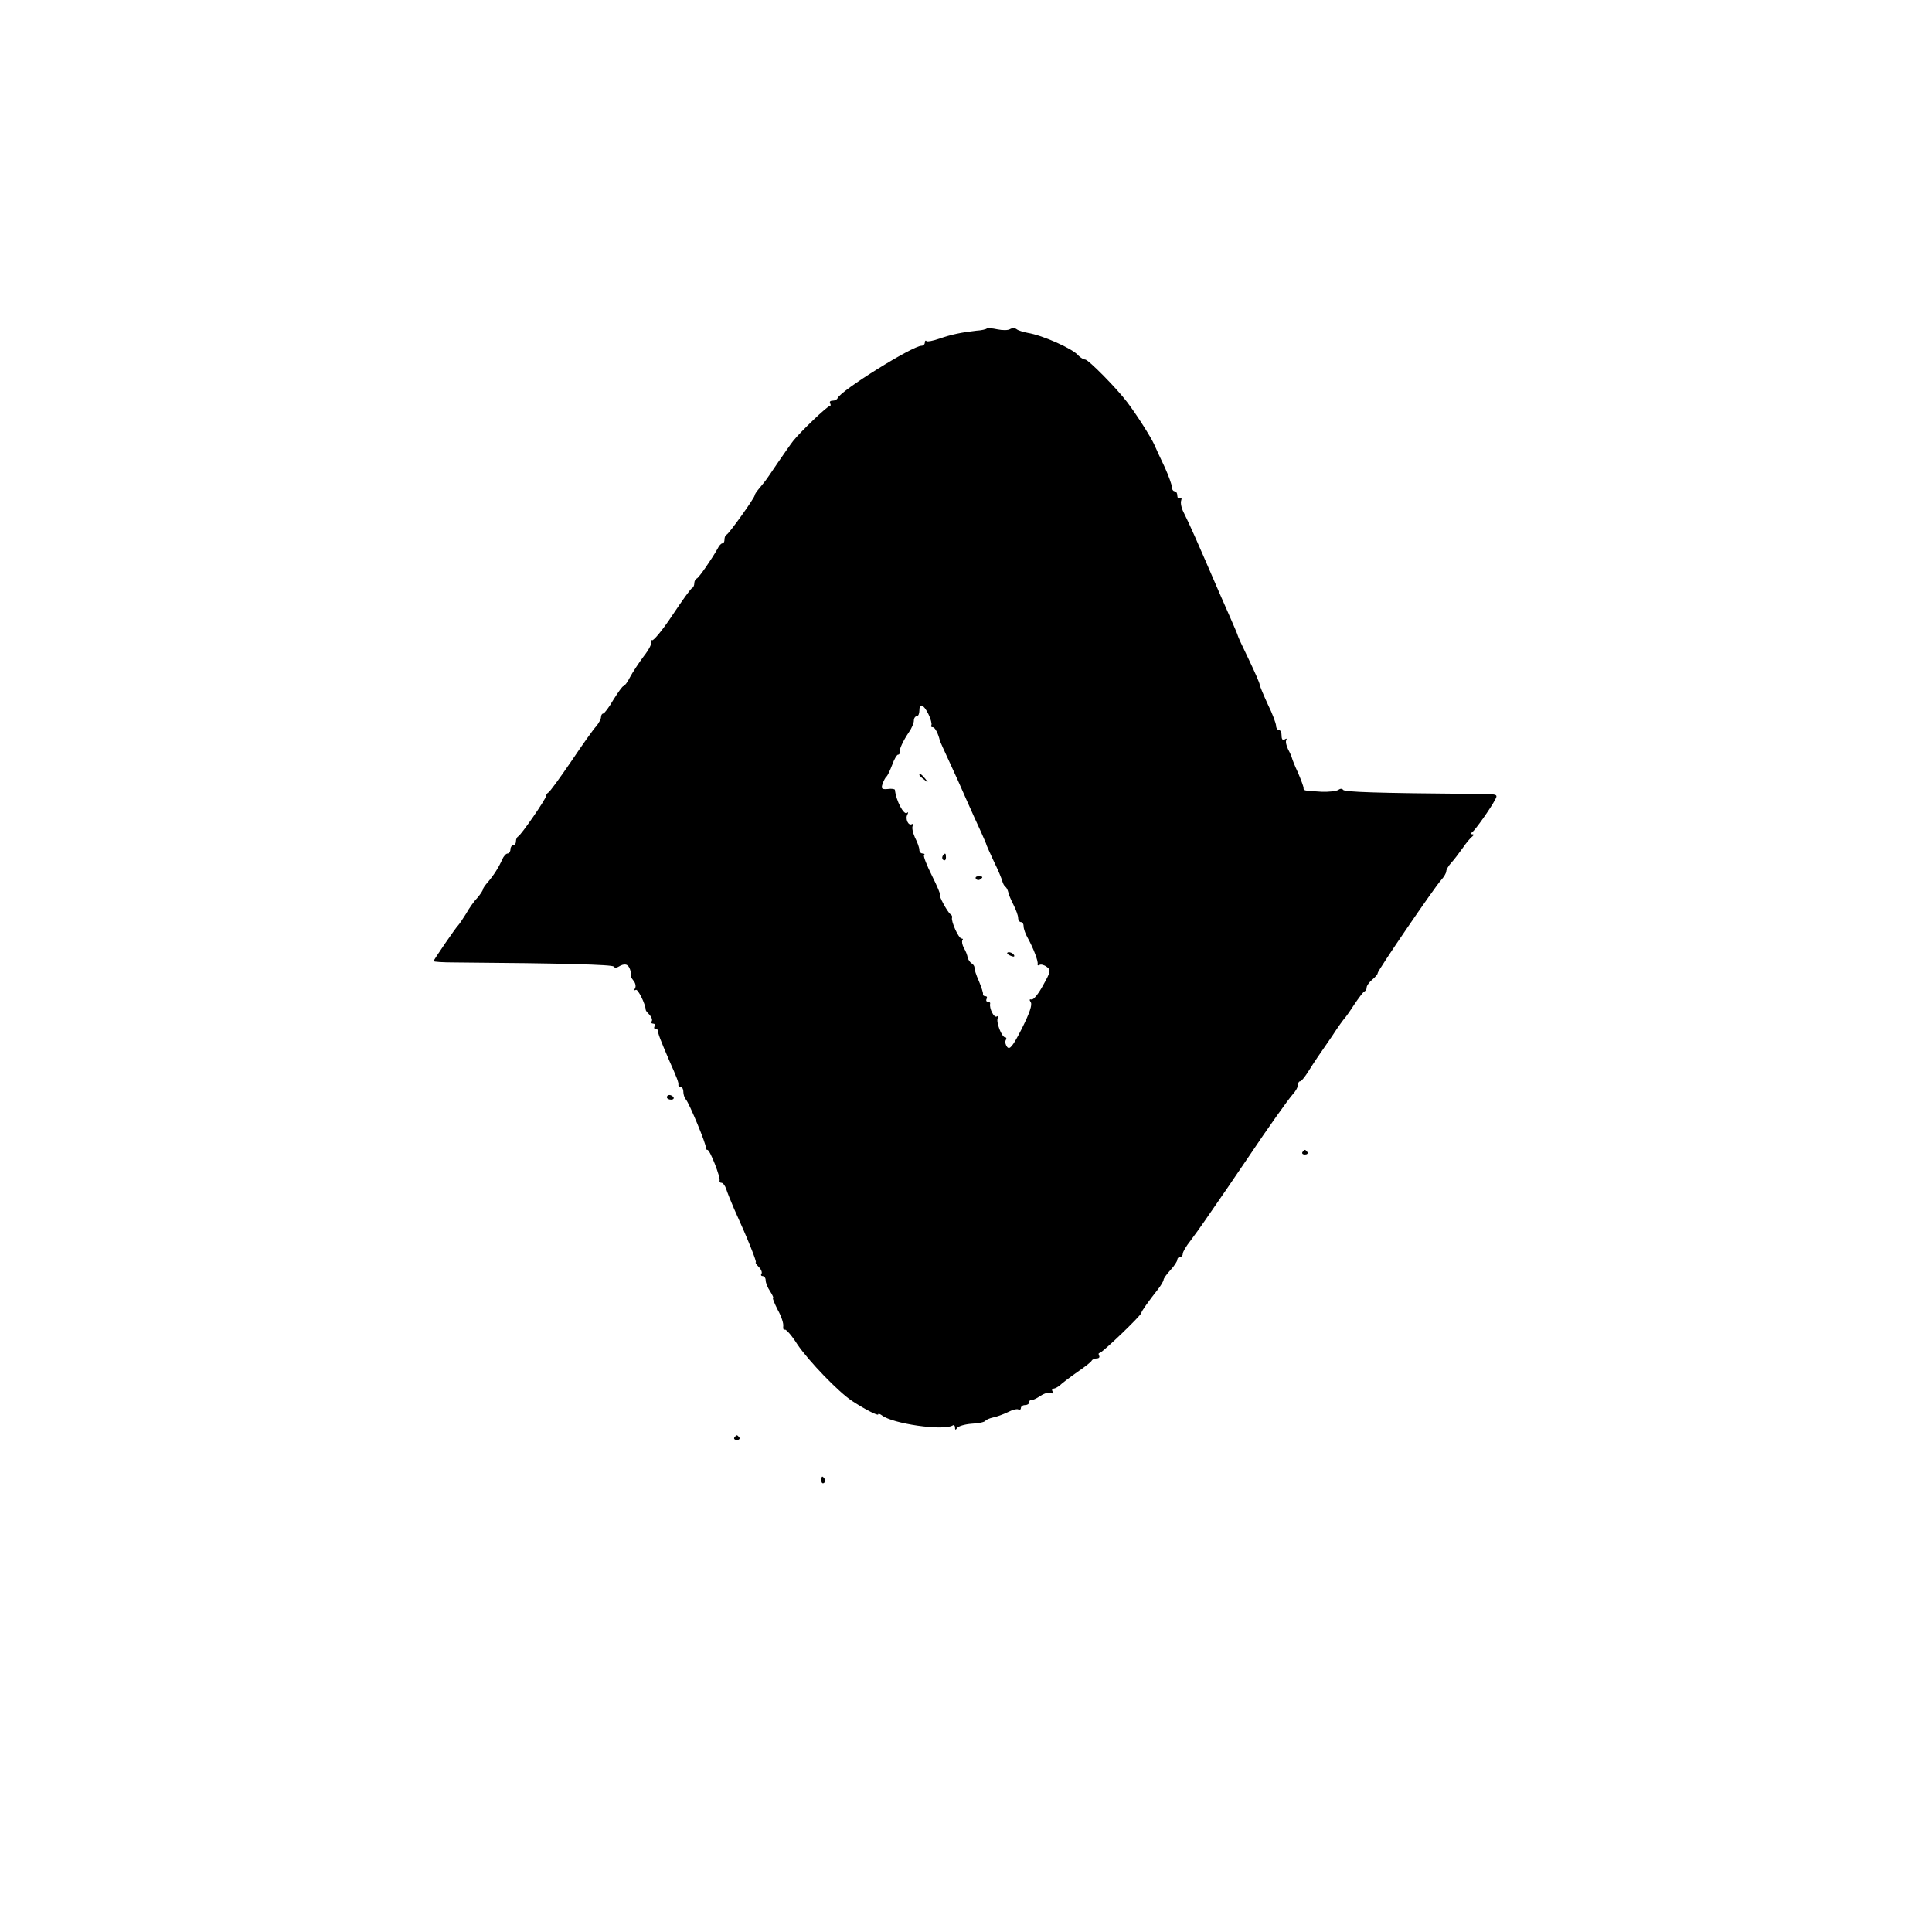
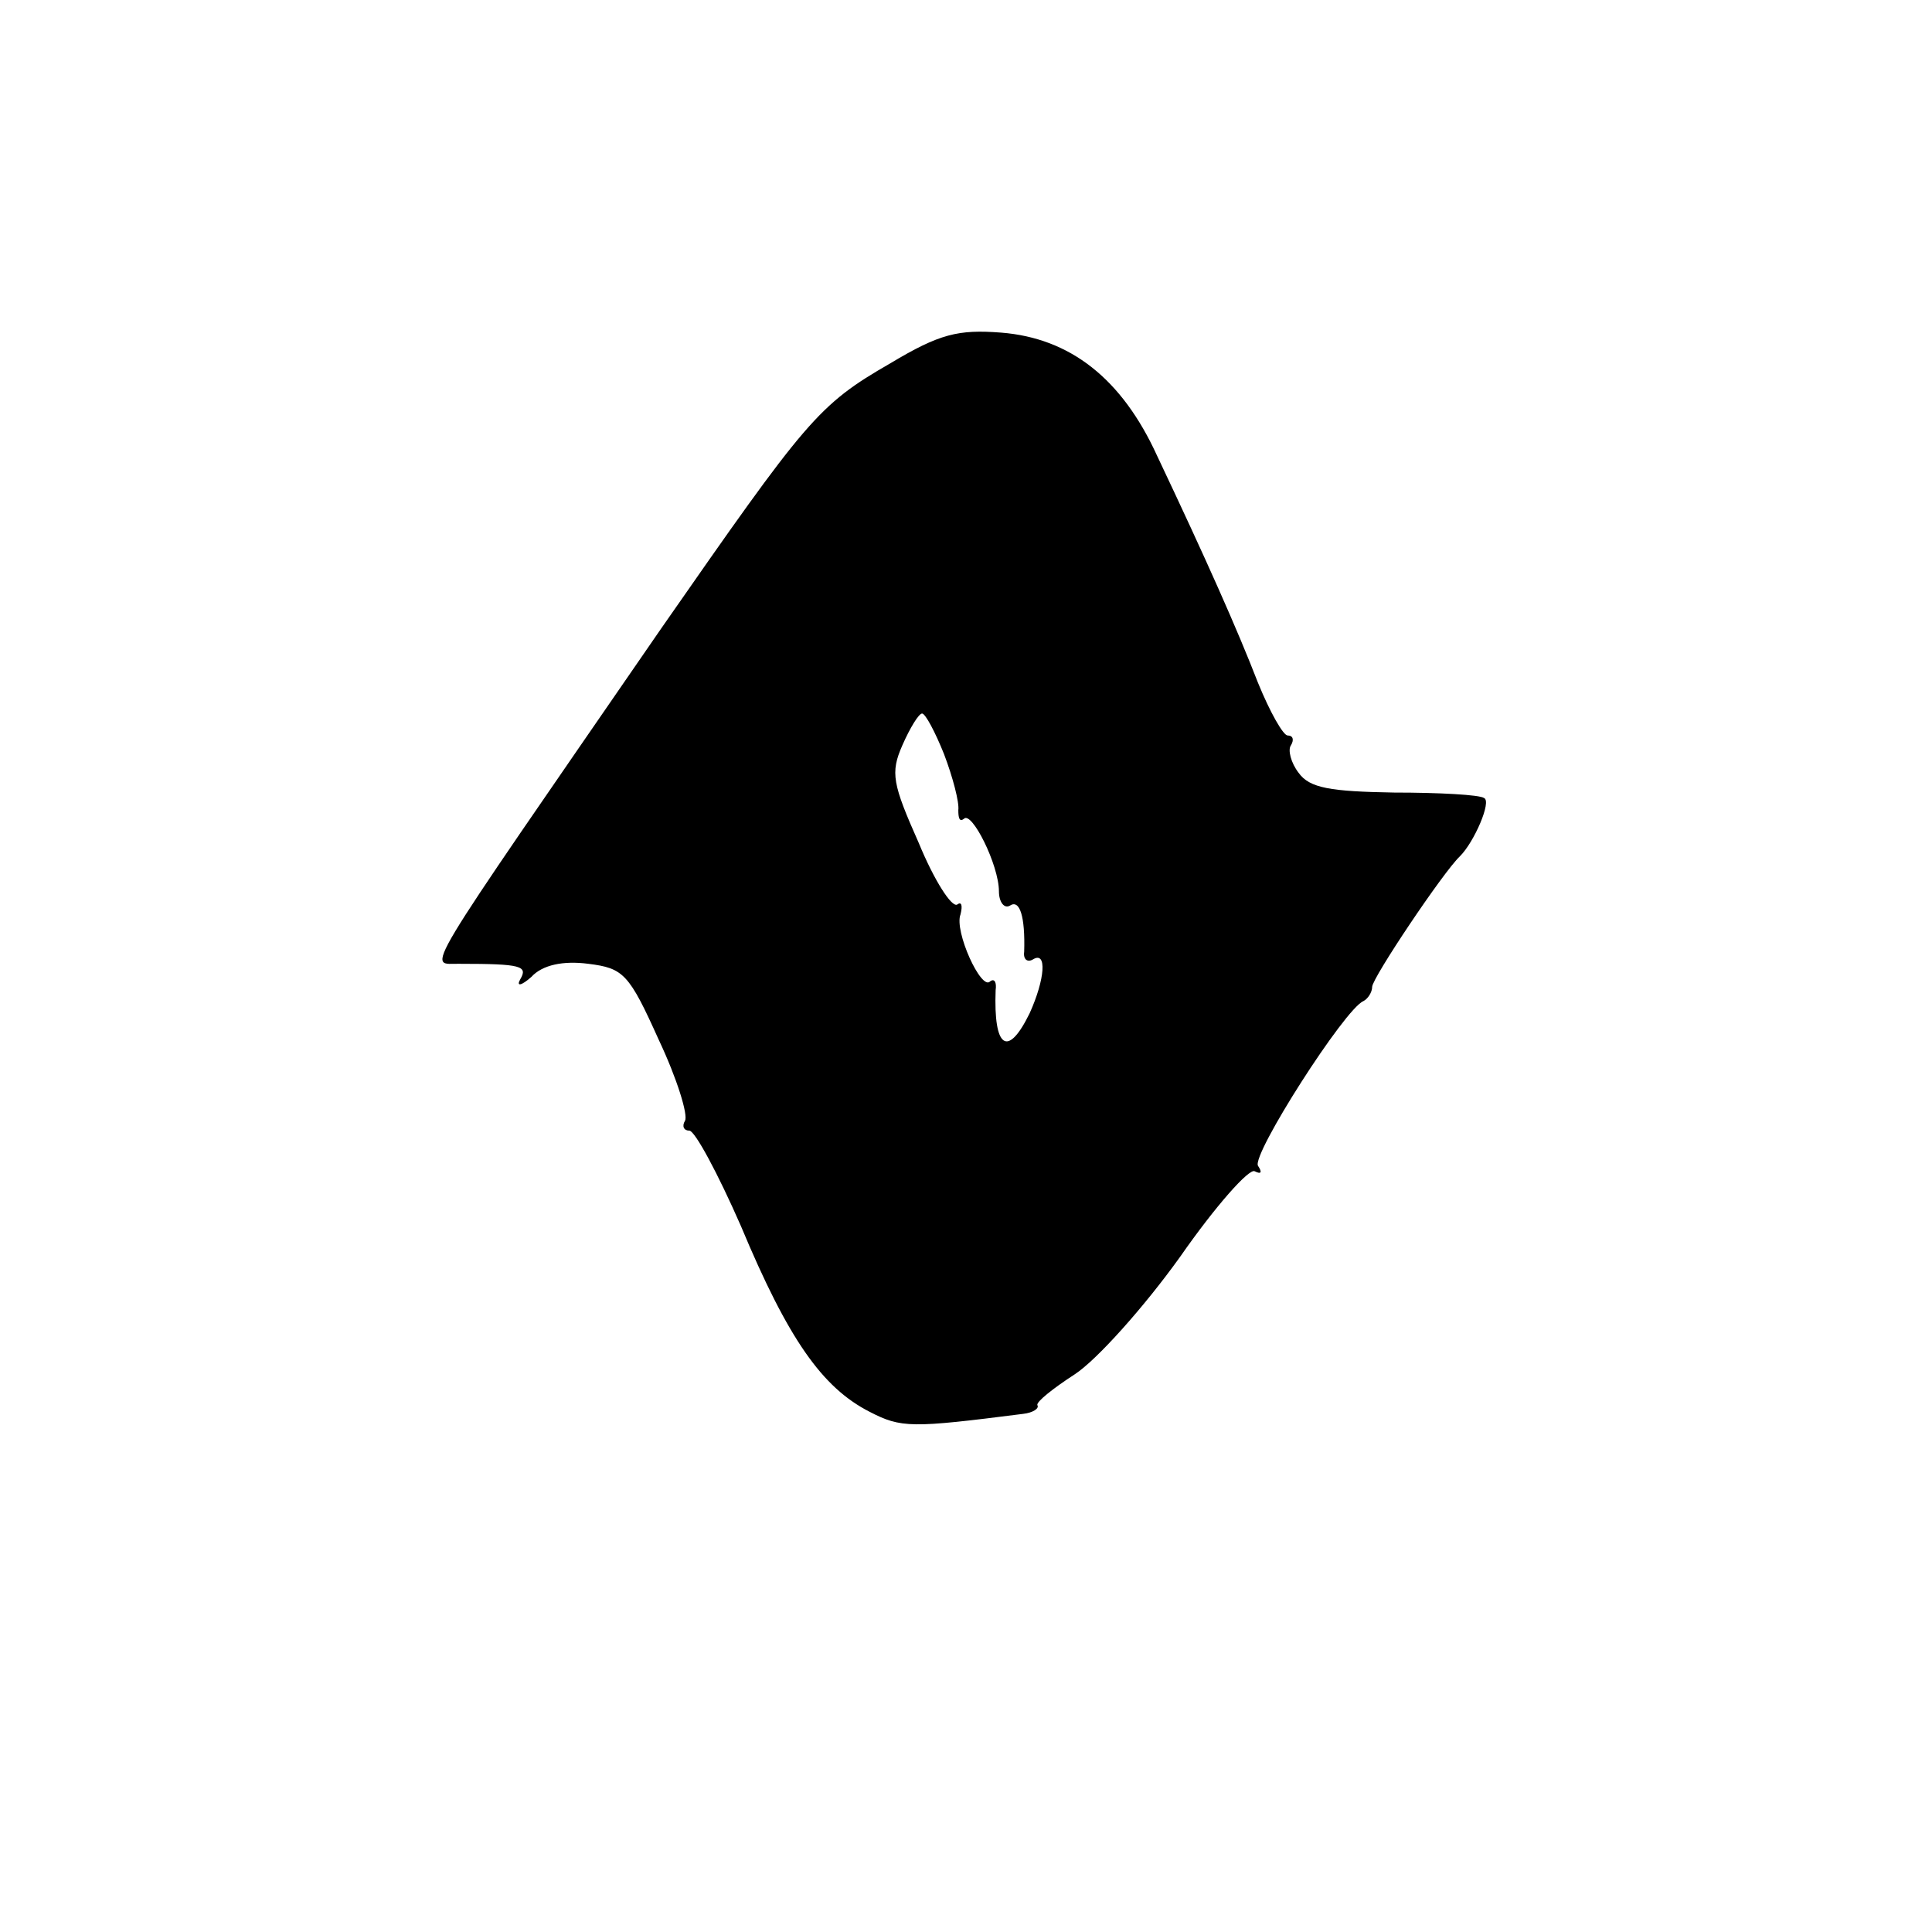
- <svg xmlns="http://www.w3.org/2000/svg" version="1.0" width="704pt" height="704pt" viewBox="0 0 704 704" preserveAspectRatio="xMidYMid meet">
-   <g transform="translate(0,704) scale(0.1,-0.1)" fill="#000000" stroke="none">
-     <path d="M3596 5843 c-3 -3 -20 -7 -38 -8 -54 -6 -92 -14 -135 -29 -23 -8 -44 -12 -47 -9 -3 4 -6 1 -6 -5 0 -7 -6 -12 -12 -12 -33 0 -296 -164 -306 -191 -2 -5 -10 -9 -18 -9 -9 0 -12 -4 -9 -10 3 -5 2 -10 -2 -10 -9 0 -106 -93 -133 -127 -8 -10 -33 -46 -55 -78 -22 -33 -44 -65 -50 -72 -5 -7 -16 -19 -22 -27 -7 -8 -13 -18 -13 -21 0 -9 -93 -139 -102 -143 -5 -2 -8 -10 -8 -18 0 -8 -3 -14 -8 -14 -4 0 -12 -8 -17 -19 -20 -36 -68 -106 -76 -109 -5 -2 -9 -10 -9 -17 0 -7 -3 -15 -7 -17 -5 -1 -37 -46 -73 -100 -35 -53 -69 -94 -74 -91 -5 4 -6 1 -3 -4 4 -6 -8 -30 -27 -54 -18 -24 -41 -59 -50 -76 -9 -18 -20 -33 -24 -33 -4 0 -20 -23 -37 -50 -16 -28 -33 -50 -37 -50 -4 0 -8 -6 -8 -13 0 -7 -8 -22 -17 -33 -10 -10 -51 -68 -92 -129 -41 -60 -78 -111 -83 -113 -4 -2 -8 -8 -8 -12 0 -11 -92 -144 -102 -148 -4 -2 -8 -10 -8 -18 0 -8 -4 -14 -10 -14 -5 0 -10 -7 -10 -15 0 -8 -5 -15 -10 -15 -6 0 -15 -10 -20 -22 -13 -29 -30 -56 -52 -82 -10 -11 -18 -23 -18 -26 0 -4 -9 -18 -20 -31 -12 -12 -31 -39 -42 -59 -12 -19 -24 -37 -27 -40 -9 -8 -91 -128 -91 -132 0 -3 35 -5 78 -5 396 -3 574 -8 578 -15 3 -5 11 -5 17 -1 23 14 36 11 43 -10 4 -12 5 -22 3 -23 -2 0 2 -8 9 -17 8 -9 10 -22 6 -28 -4 -7 -3 -9 3 -6 7 5 35 -51 36 -73 0 -3 7 -11 14 -18 7 -8 11 -18 8 -23 -4 -5 -1 -9 5 -9 6 0 8 -4 5 -10 -3 -5 -1 -10 4 -10 6 0 10 -3 9 -7 -1 -8 8 -31 40 -106 29 -65 35 -81 34 -89 -1 -5 2 -8 8 -8 5 0 10 -8 10 -18 0 -10 4 -22 9 -28 12 -12 76 -167 73 -176 -1 -5 2 -8 6 -8 9 0 48 -100 44 -112 -1 -5 2 -8 7 -8 5 0 13 -10 17 -22 4 -13 17 -45 29 -73 48 -105 84 -195 79 -195 -3 0 2 -7 10 -16 9 -8 14 -20 11 -25 -4 -5 -1 -9 4 -9 6 0 11 -7 11 -15 0 -9 7 -27 16 -40 9 -14 14 -25 11 -25 -3 0 5 -19 17 -43 13 -23 22 -50 20 -60 -1 -9 1 -15 6 -12 4 2 25 -21 45 -53 41 -61 151 -175 200 -207 49 -32 95 -55 95 -49 0 4 6 2 13 -3 38 -31 225 -58 259 -37 4 3 8 -1 8 -8 0 -9 2 -10 8 -1 4 6 27 13 52 15 25 1 48 6 51 11 3 4 15 9 28 12 12 2 36 11 53 19 17 9 34 13 39 10 5 -3 9 0 9 5 0 6 7 11 15 11 8 0 15 4 15 10 0 5 3 9 8 8 4 -1 19 6 34 16 15 10 33 14 39 10 8 -4 9 -3 5 4 -4 7 -3 12 3 12 5 0 16 6 23 12 7 7 36 29 63 48 28 19 52 38 53 42 2 4 10 8 18 8 9 0 12 5 9 10 -3 6 -2 10 2 10 9 0 152 137 152 146 0 6 29 46 59 84 12 15 22 32 22 37 0 4 11 20 25 35 14 15 25 32 25 38 0 5 5 10 10 10 6 0 10 5 10 12 0 6 12 27 28 47 15 20 38 52 51 71 37 53 144 209 161 235 68 102 147 213 162 229 10 11 18 26 18 33 0 7 3 13 8 13 4 0 16 15 27 32 11 18 27 42 35 54 8 12 33 48 55 80 21 33 42 61 45 64 3 3 19 25 35 50 17 25 33 47 38 48 4 2 7 8 7 14 0 6 9 19 21 29 11 9 20 20 19 23 -1 8 208 314 232 340 10 11 18 25 18 31 0 6 8 20 18 31 10 10 28 35 42 54 13 19 29 38 35 42 6 5 6 8 0 8 -7 0 -7 3 0 8 11 8 67 87 83 118 11 20 9 21 -66 21 -370 3 -483 7 -488 15 -3 5 -10 5 -17 0 -7 -5 -34 -8 -62 -7 -66 4 -65 4 -65 14 0 5 -9 29 -20 55 -12 25 -21 49 -22 53 -1 5 -7 19 -14 32 -7 14 -10 29 -7 34 3 6 1 7 -5 3 -8 -5 -12 0 -12 13 0 12 -4 21 -10 21 -5 0 -10 7 -10 15 0 8 -13 44 -30 78 -16 35 -30 68 -30 73 0 5 -18 46 -40 92 -22 45 -40 84 -40 87 0 2 -12 30 -26 62 -14 32 -32 73 -40 91 -85 197 -108 249 -131 295 -8 15 -12 35 -9 43 3 9 1 12 -4 9 -6 -3 -10 1 -10 9 0 9 -4 16 -10 16 -5 0 -10 7 -10 16 0 8 -12 41 -26 72 -15 31 -32 68 -38 82 -12 27 -64 109 -99 155 -37 49 -141 155 -153 155 -6 0 -17 7 -24 14 -20 25 -130 74 -185 83 -16 3 -35 9 -40 13 -6 5 -17 5 -24 1 -7 -5 -28 -5 -47 -1 -18 4 -35 5 -38 3z m-213 -1405 c9 -18 13 -36 11 -40 -3 -4 -1 -8 5 -8 8 0 20 -23 26 -50 1 -3 16 -36 34 -75 18 -38 46 -101 63 -140 17 -38 40 -90 52 -115 11 -25 21 -47 21 -50 1 -3 13 -30 27 -60 15 -30 28 -62 30 -70 2 -8 7 -18 11 -21 5 -3 9 -12 11 -20 1 -8 10 -28 19 -46 9 -18 17 -39 17 -48 0 -8 5 -15 10 -15 6 0 10 -7 10 -16 0 -9 7 -28 15 -42 20 -36 39 -85 36 -95 -1 -5 2 -6 7 -3 5 3 17 0 26 -7 16 -11 15 -17 -13 -67 -16 -30 -35 -54 -42 -52 -8 2 -9 -1 -3 -10 6 -9 -4 -39 -32 -95 -34 -67 -45 -79 -54 -68 -6 8 -9 19 -5 25 3 5 3 10 -2 10 -13 0 -35 58 -27 71 4 7 3 9 -4 5 -10 -6 -28 30 -24 47 1 4 -3 7 -9 7 -5 0 -7 5 -4 10 3 6 1 10 -4 10 -6 0 -10 3 -9 8 1 4 -6 25 -15 47 -10 22 -17 44 -16 49 0 5 -4 12 -11 16 -6 4 -12 13 -14 21 -1 8 -7 24 -14 35 -6 12 -8 24 -5 28 3 3 2 6 -3 6 -11 0 -39 63 -35 76 2 4 -1 10 -6 13 -11 8 -45 71 -38 71 3 0 -10 31 -29 69 -19 38 -32 71 -29 75 4 3 1 6 -5 6 -7 0 -12 6 -12 13 0 8 -7 28 -16 45 -8 18 -12 37 -8 43 4 7 3 9 -3 6 -13 -8 -26 20 -16 36 3 7 3 9 -2 5 -11 -10 -40 44 -44 84 -1 3 -12 5 -26 3 -22 -2 -25 1 -19 19 4 11 10 23 14 26 4 3 13 22 21 43 7 20 17 37 21 37 4 0 7 3 6 8 -2 11 13 43 34 74 10 14 18 33 18 42 0 9 5 16 10 16 6 0 10 9 10 20 0 30 15 24 33 -12z" />
-     <path d="M3350 4216 c0 -2 8 -10 18 -17 15 -13 16 -12 3 4 -13 16 -21 21 -21 13z" />
-     <path d="M3435 3921 c-3 -5 -2 -12 3 -15 5 -3 9 1 9 9 0 17 -3 19 -12 6z" />
-     <path d="M3556 3838 c3 -5 10 -6 15 -3 13 9 11 12 -6 12 -8 0 -12 -4 -9 -9z" />
-     <path d="M3670 3566 c0 -2 7 -7 16 -10 8 -3 12 -2 9 4 -6 10 -25 14 -25 6z" />
-     <path d="M2430 3042 c0 -5 7 -9 15 -9 8 0 12 4 9 9 -3 4 -9 8 -15 8 -5 0 -9 -4 -9 -8z" />
-     <path d="M4746 2842 c-3 -5 1 -9 9 -9 8 0 12 4 9 9 -3 4 -7 8 -9 8 -2 0 -6 -4 -9 -8z" />
-     <path d="M2676 1802 c-3 -5 1 -9 9 -9 8 0 12 4 9 9 -3 4 -7 8 -9 8 -2 0 -6 -4 -9 -8z" />
-     <path d="M2993 1645 c0 -8 4 -12 9 -9 5 3 6 10 3 15 -9 13 -12 11 -12 -6z" />
+ <svg xmlns="http://www.w3.org/2000/svg" version="1.0" width="176pt" height="176pt" viewBox="0 0 176 176" preserveAspectRatio="xMidYMid meet">
+   <g transform="translate(0,176) scale(0.1,-0.1)" fill="#000000" stroke="none">
+     <path d="M811 1429 c-66 -38 -76 -51 -209 -242 -226 -328 -212 -304 -183 -305 56 0 62 -2 55 -14 -4 -7 1 -6 10 2 10 11 29 15 52 12 32 -4 37 -9 64 -69 17 -36 27 -69 24 -74 -3 -5 -1 -9 4 -9 5 0 26 -39 47 -87 43 -103 74 -147 117 -169 29 -15 38 -15 140 -2 9 1 15 5 13 8 -1 3 14 15 34 28 20 13 63 61 96 107 32 46 63 81 68 78 6 -3 7 -1 3 5 -6 10 79 143 96 150 4 2 8 8 8 13 0 8 65 105 80 119 13 13 29 50 22 53 -4 3 -41 5 -82 5 -58 1 -77 4 -87 18 -7 9 -10 21 -7 25 3 5 2 9 -3 9 -4 0 -16 21 -27 48 -19 49 -47 112 -92 207 -32 70 -79 107 -142 112 -39 3 -56 -1 -101 -28z m49 -356 c8 -21 14 -44 13 -51 0 -7 1 -11 5 -8 7 8 32 -42 32 -66 0 -10 5 -16 10 -13 9 6 14 -10 13 -42 -1 -7 3 -10 8 -7 13 8 11 -18 -3 -49 -20 -41 -33 -32 -31 21 1 7 -1 11 -5 8 -8 -9 -33 46 -27 61 2 8 1 12 -3 9 -5 -3 -21 22 -35 56 -24 54 -26 64 -15 89 7 16 15 29 18 29 3 0 12 -17 20 -37z" />
  </g>
</svg>
